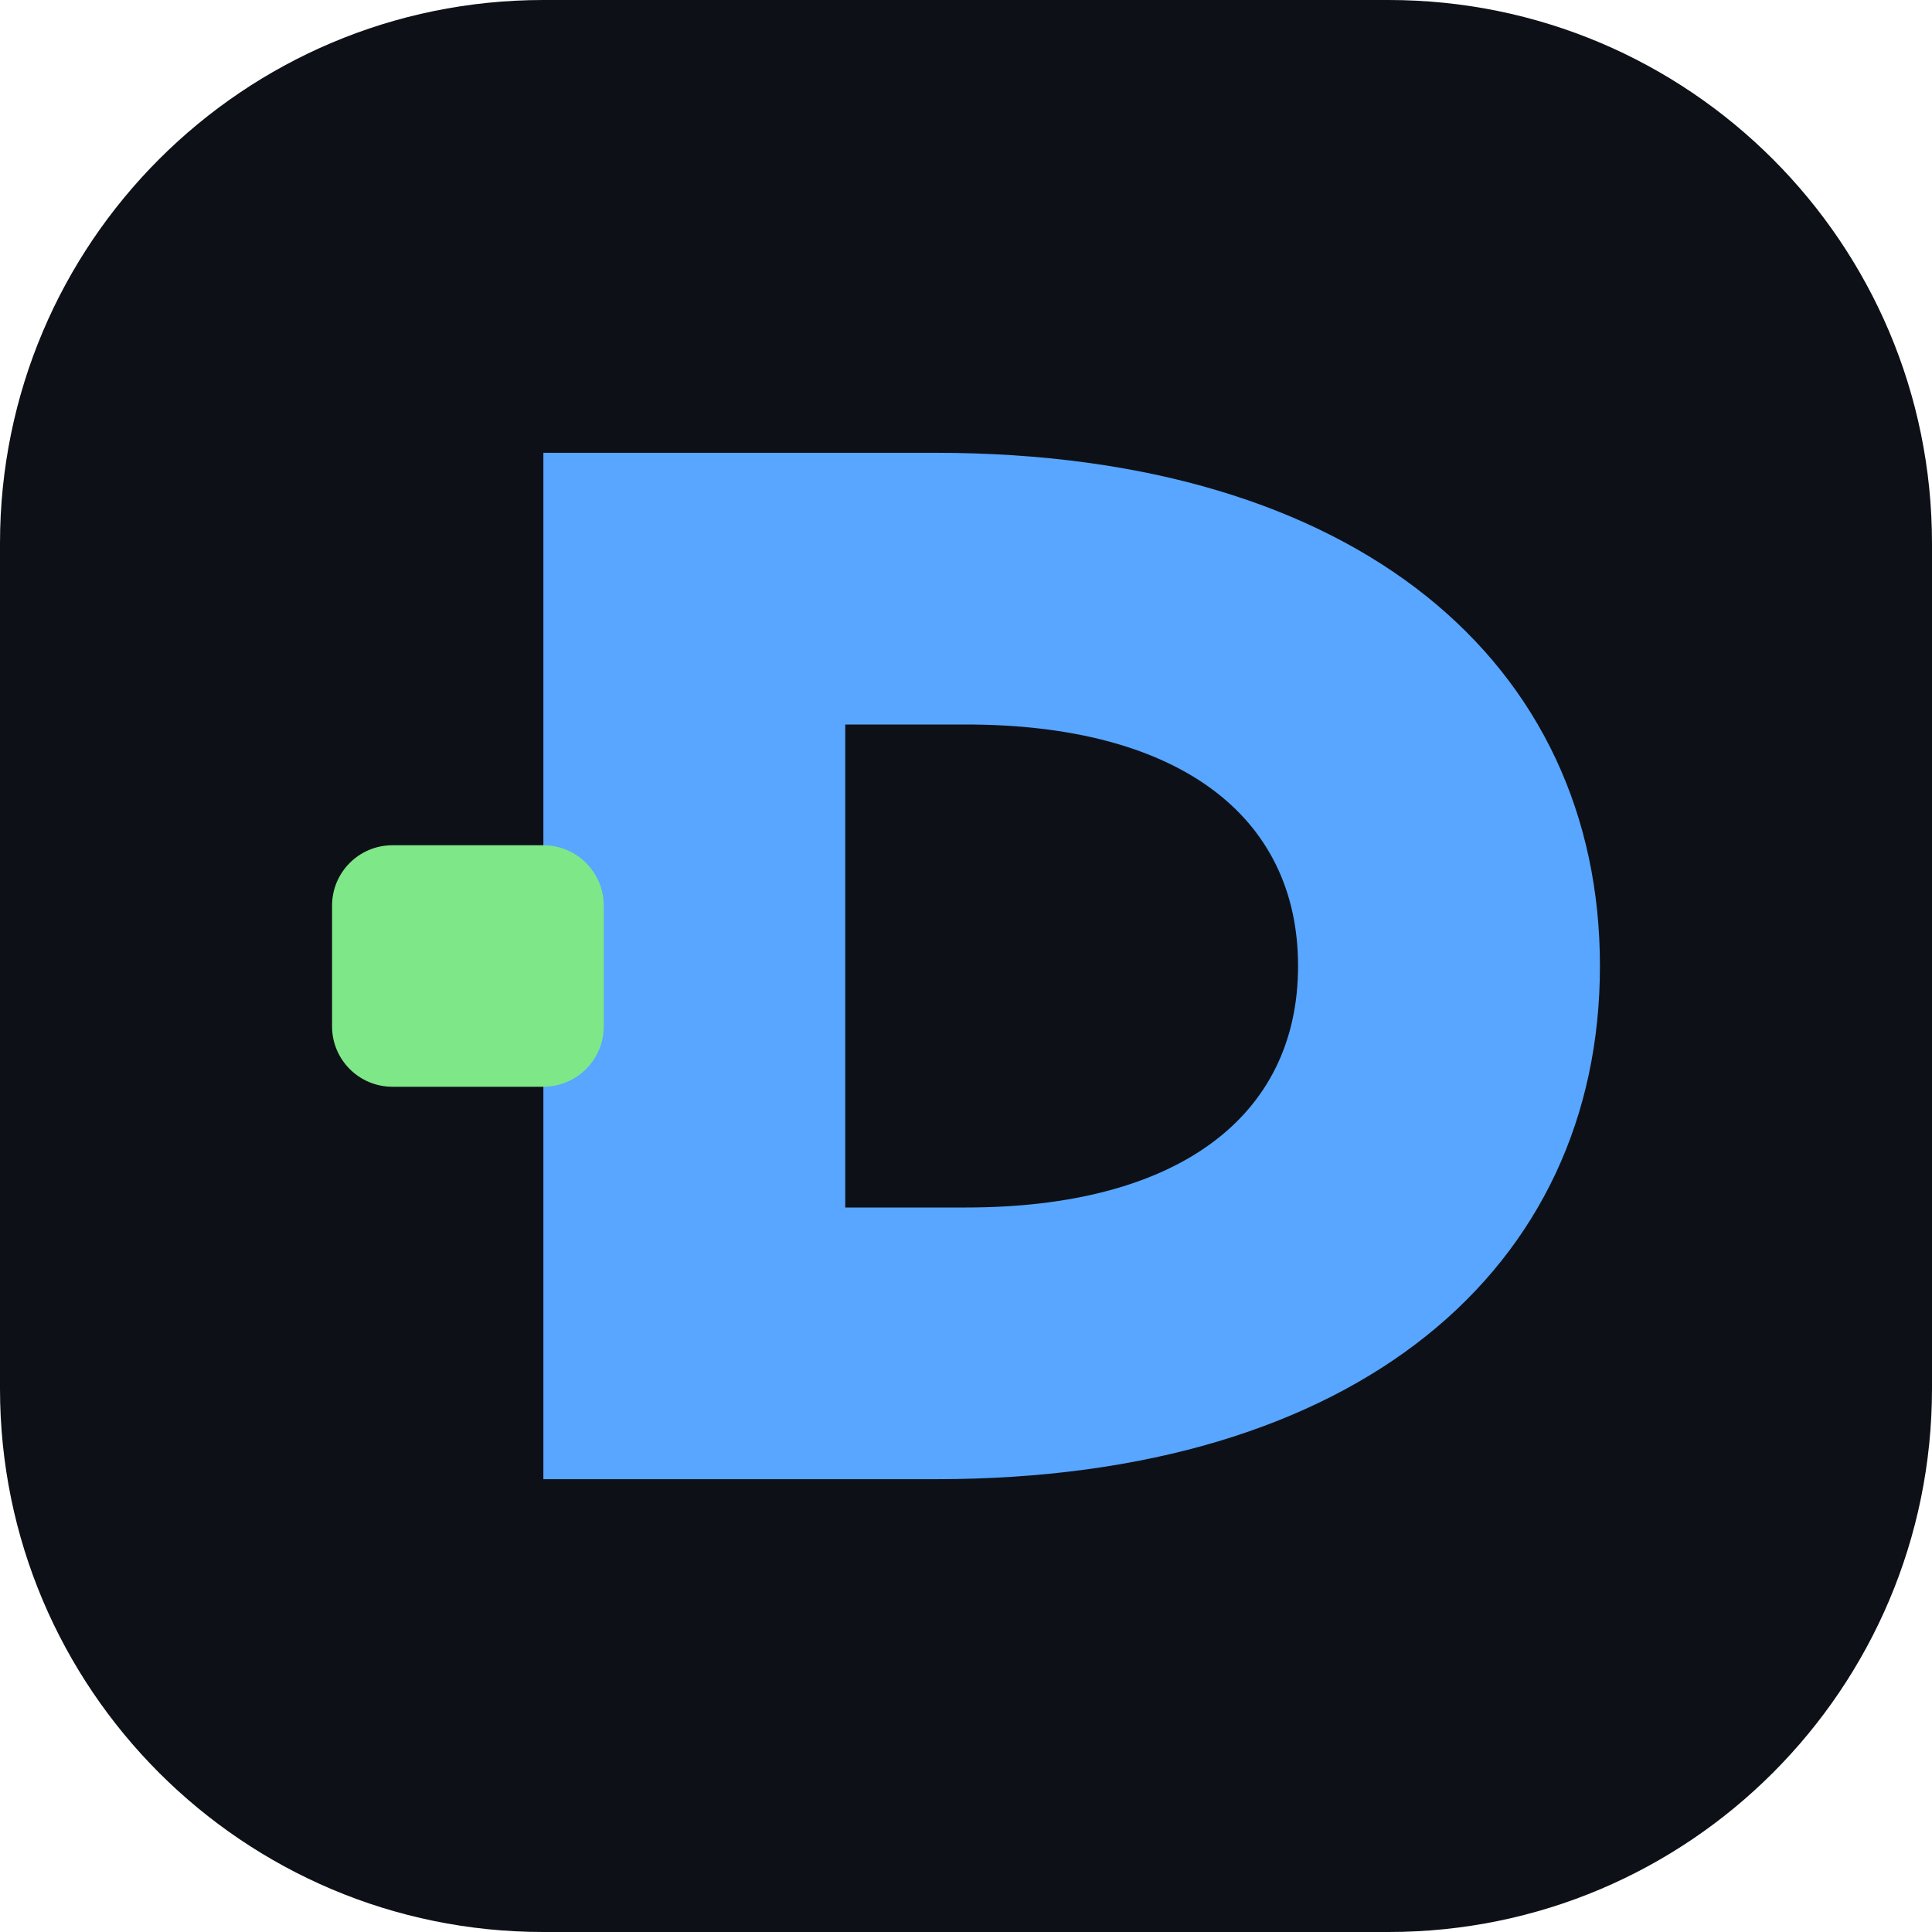
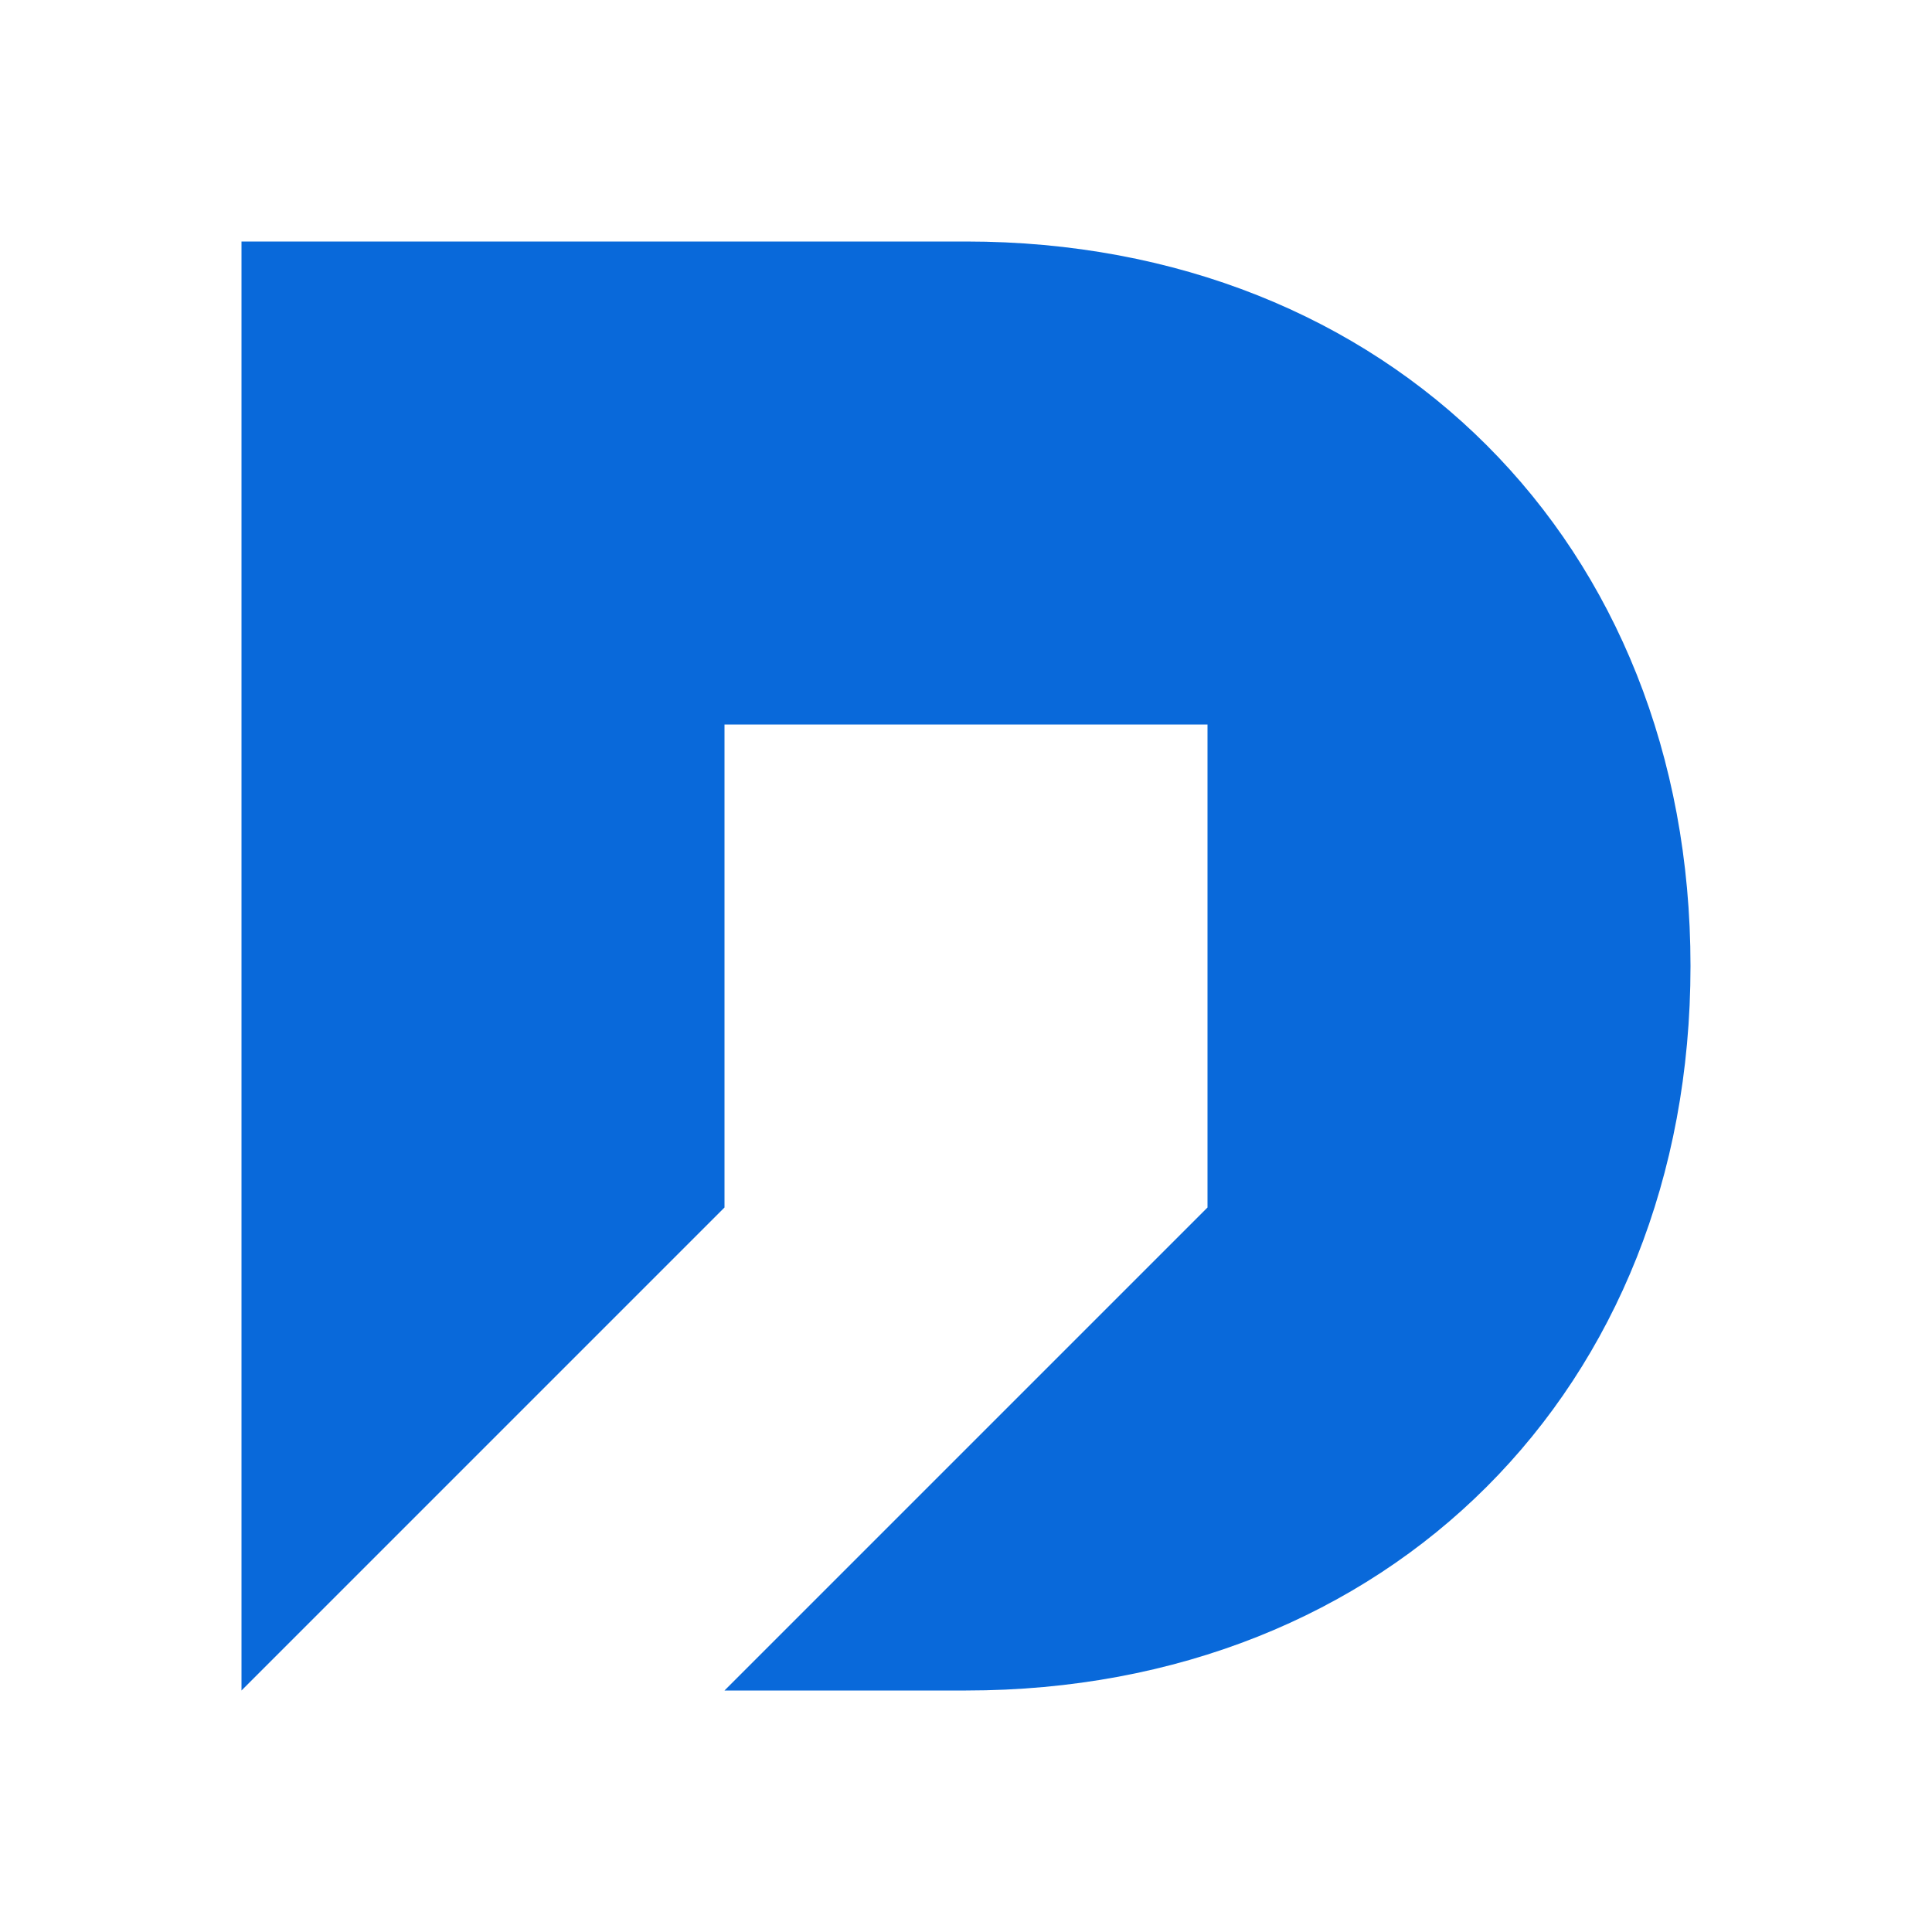
- <svg xmlns="http://www.w3.org/2000/svg" viewBox="0 0 64 64">
-   <rect width="64" height="64" rx="18" fill="#0d1117" />
-   <path d="M18 15h13c14 0 22 7 22 17s-8 17-22 17H18V15Zm10 9v16h4c7 0 11-3 11-8s-4-8-11-8h-4Z" fill="#58a6ff" />
-   <rect x="11" y="28" width="9" height="8" rx="2" fill="#7ee787" />
+ <svg xmlns="http://www.w3.org/2000/svg" viewBox="0 0 64 64" role="img" aria-label="Domios">
+   <style>.mark{fill:#0969da}@media(prefers-color-scheme:dark){.mark{fill:#58a6ff}}</style>
+   <path class="mark" fill-rule="evenodd" d="M8 8H32C46 8 56 18 56 32S46 56 32 56H24L40 40V24H24V40L8 56Z" />
</svg>
